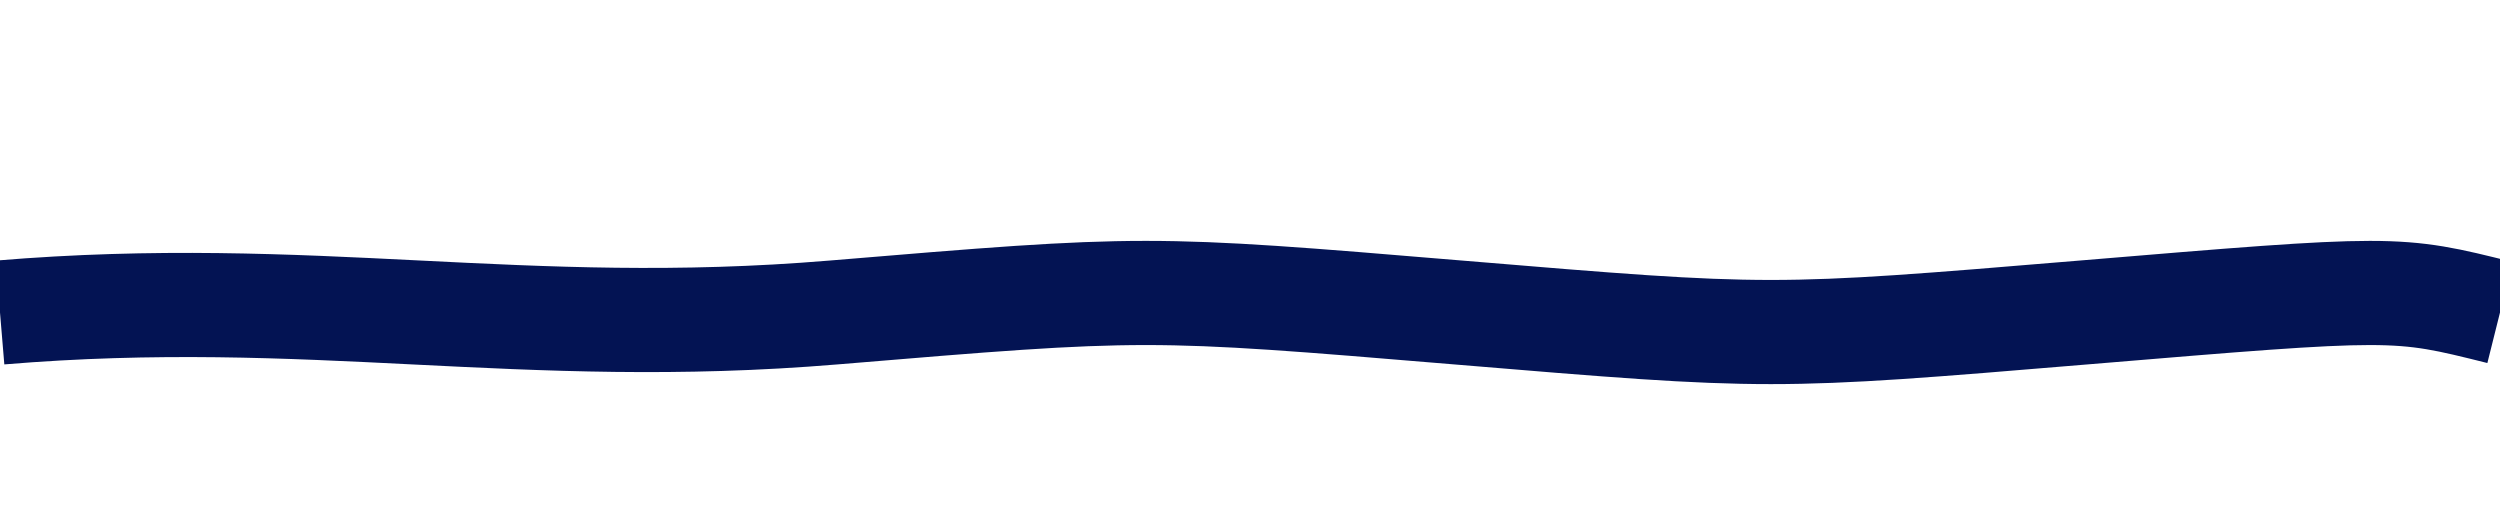
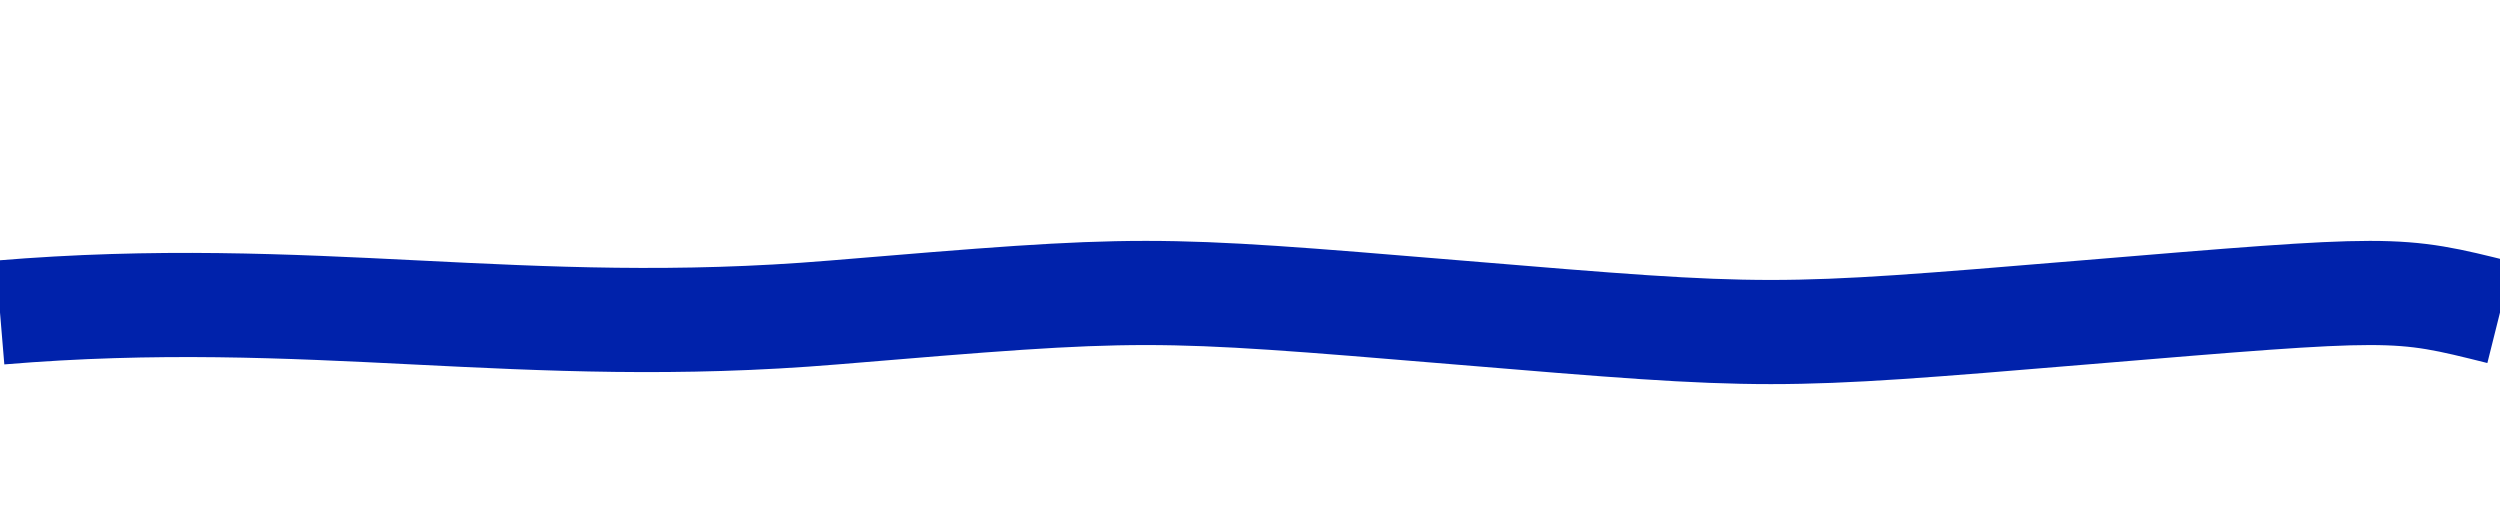
<svg xmlns="http://www.w3.org/2000/svg" width="48" height="10" viewBox="0 0 48 10" fill="none">
-   <path d="     M0 6     C 6 5.5, 10 6.5, 16 6     S 22 5.5, 28 6     S 34 6.5, 40 6     S 46 5.5, 48 6   " stroke="#031353" stroke-width="2" fill="none" />
+   <path d="     M0 6     C 6 5.5, 10 6.5, 16 6     S 22 5.5, 28 6     S 34 6.5, 40 6     S 46 5.5, 48 6   " stroke="#0022AB" stroke-width="2" fill="none" />
</svg>
